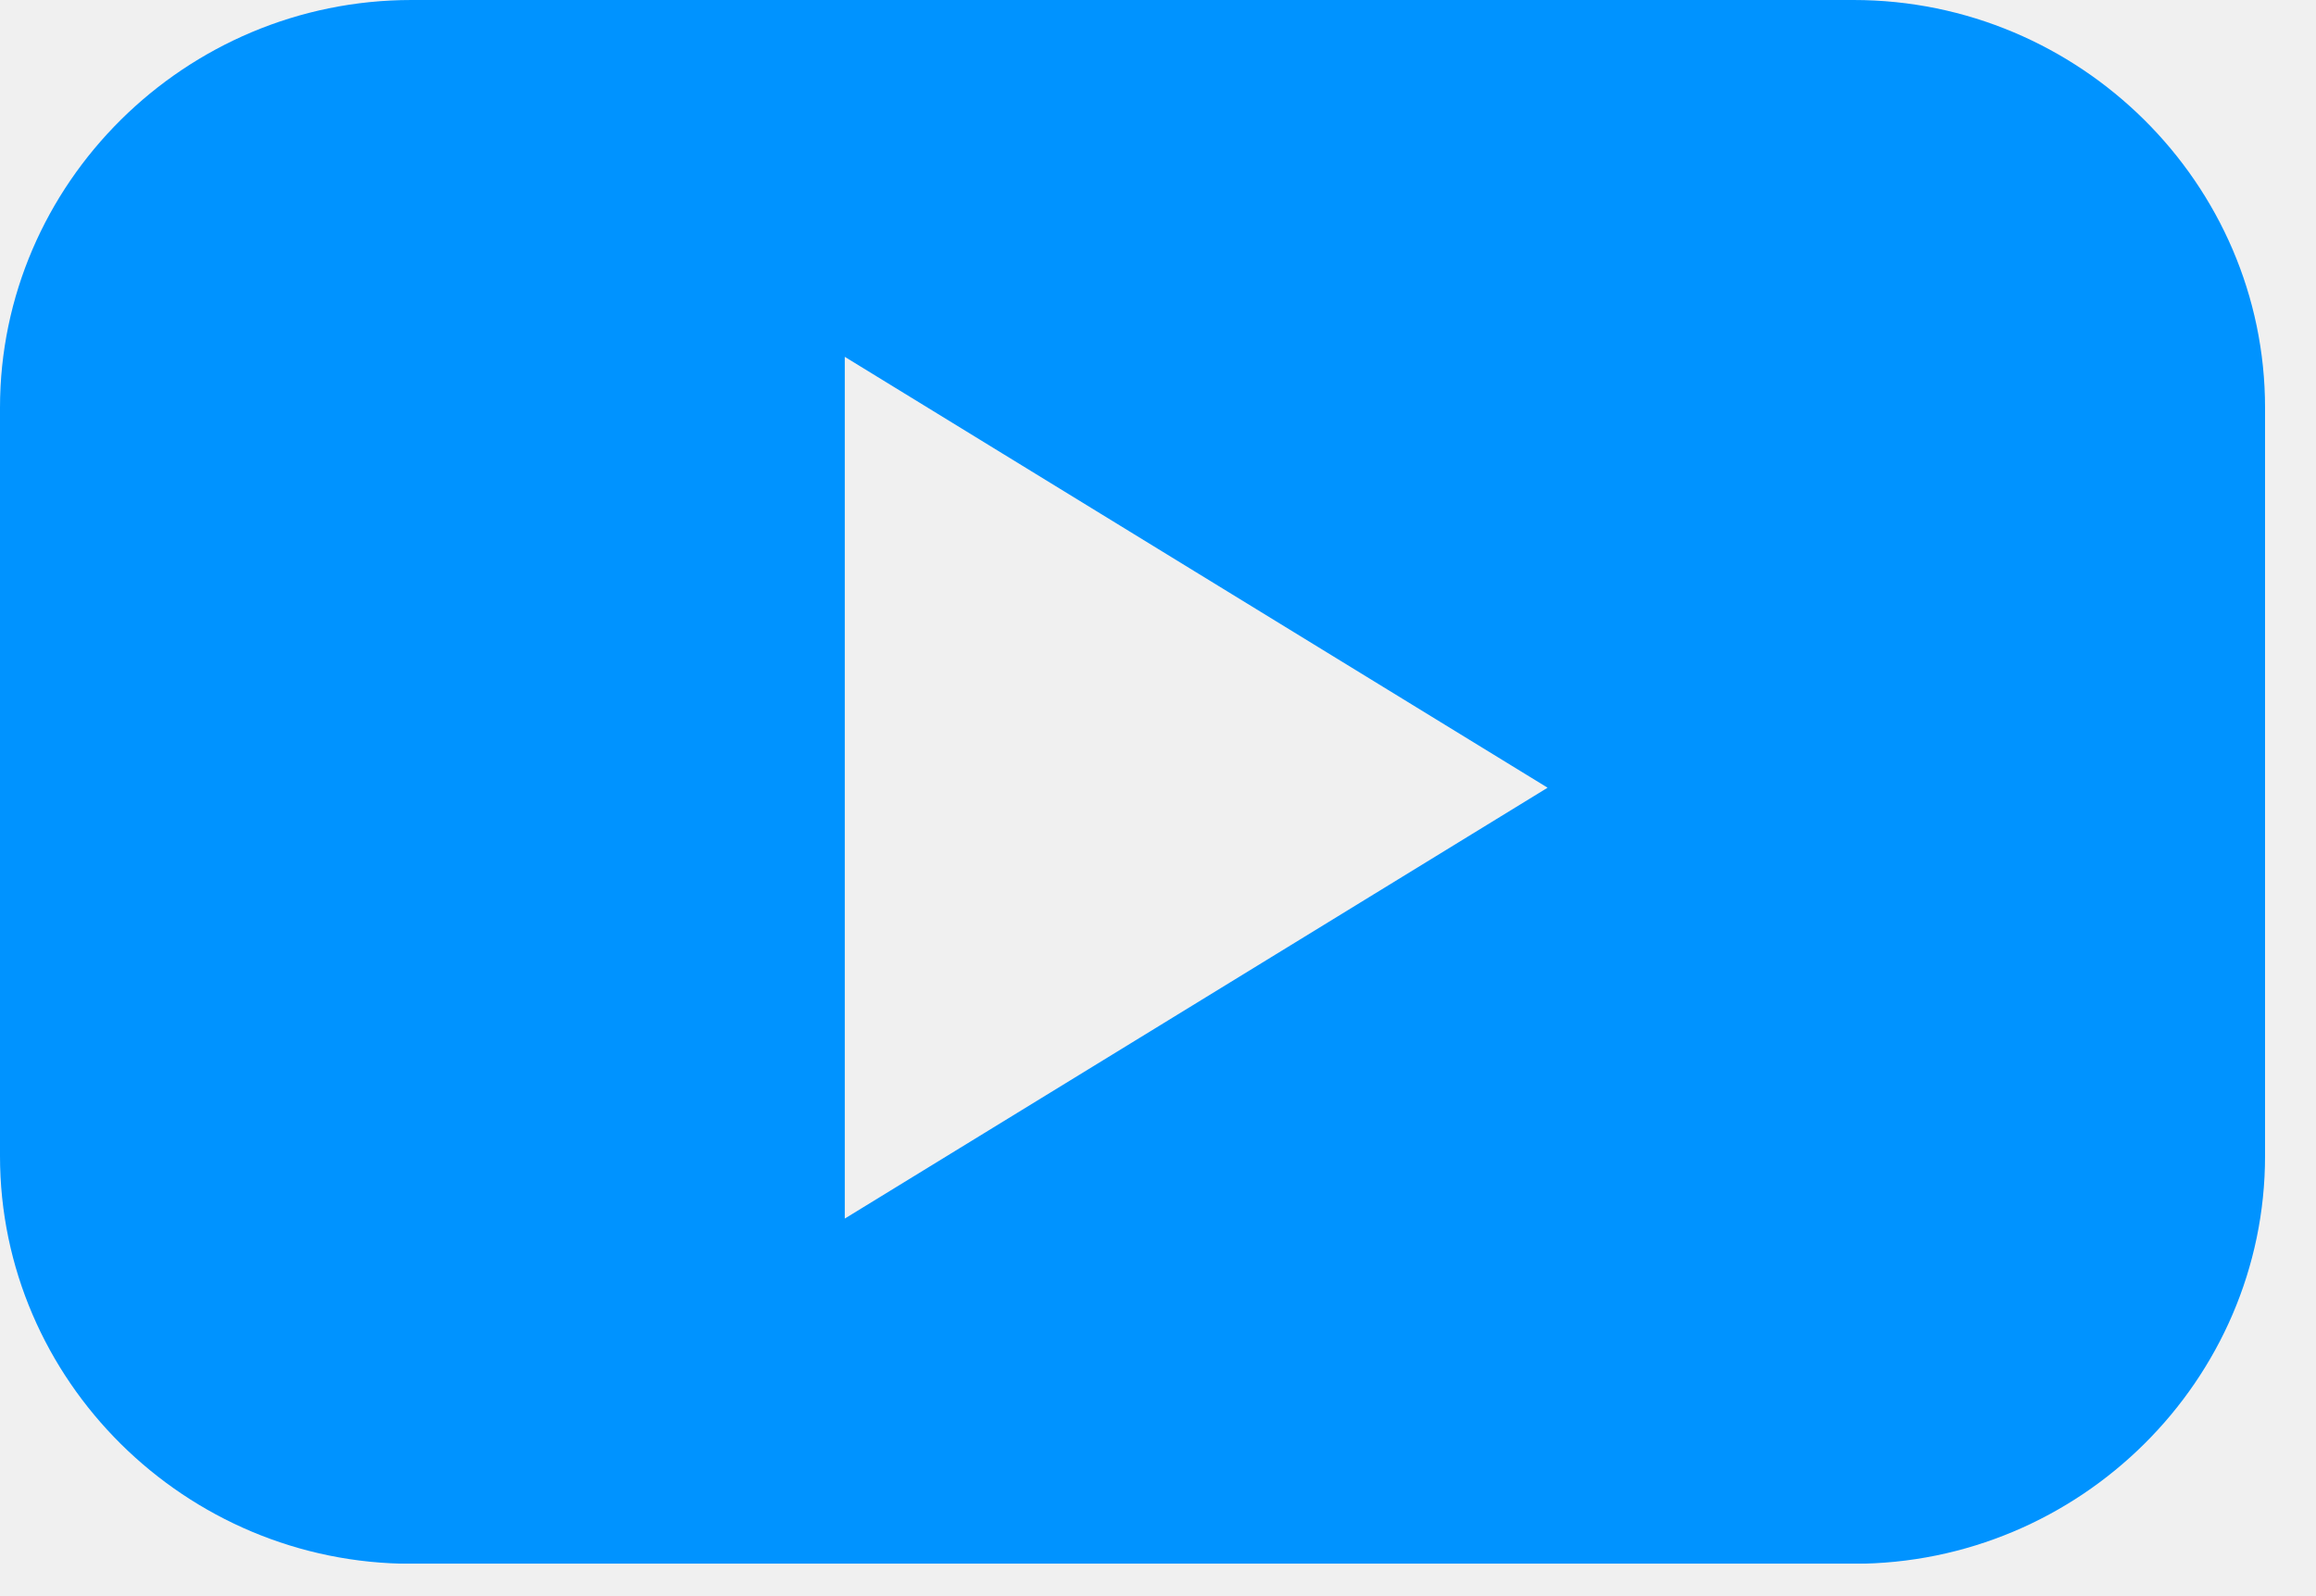
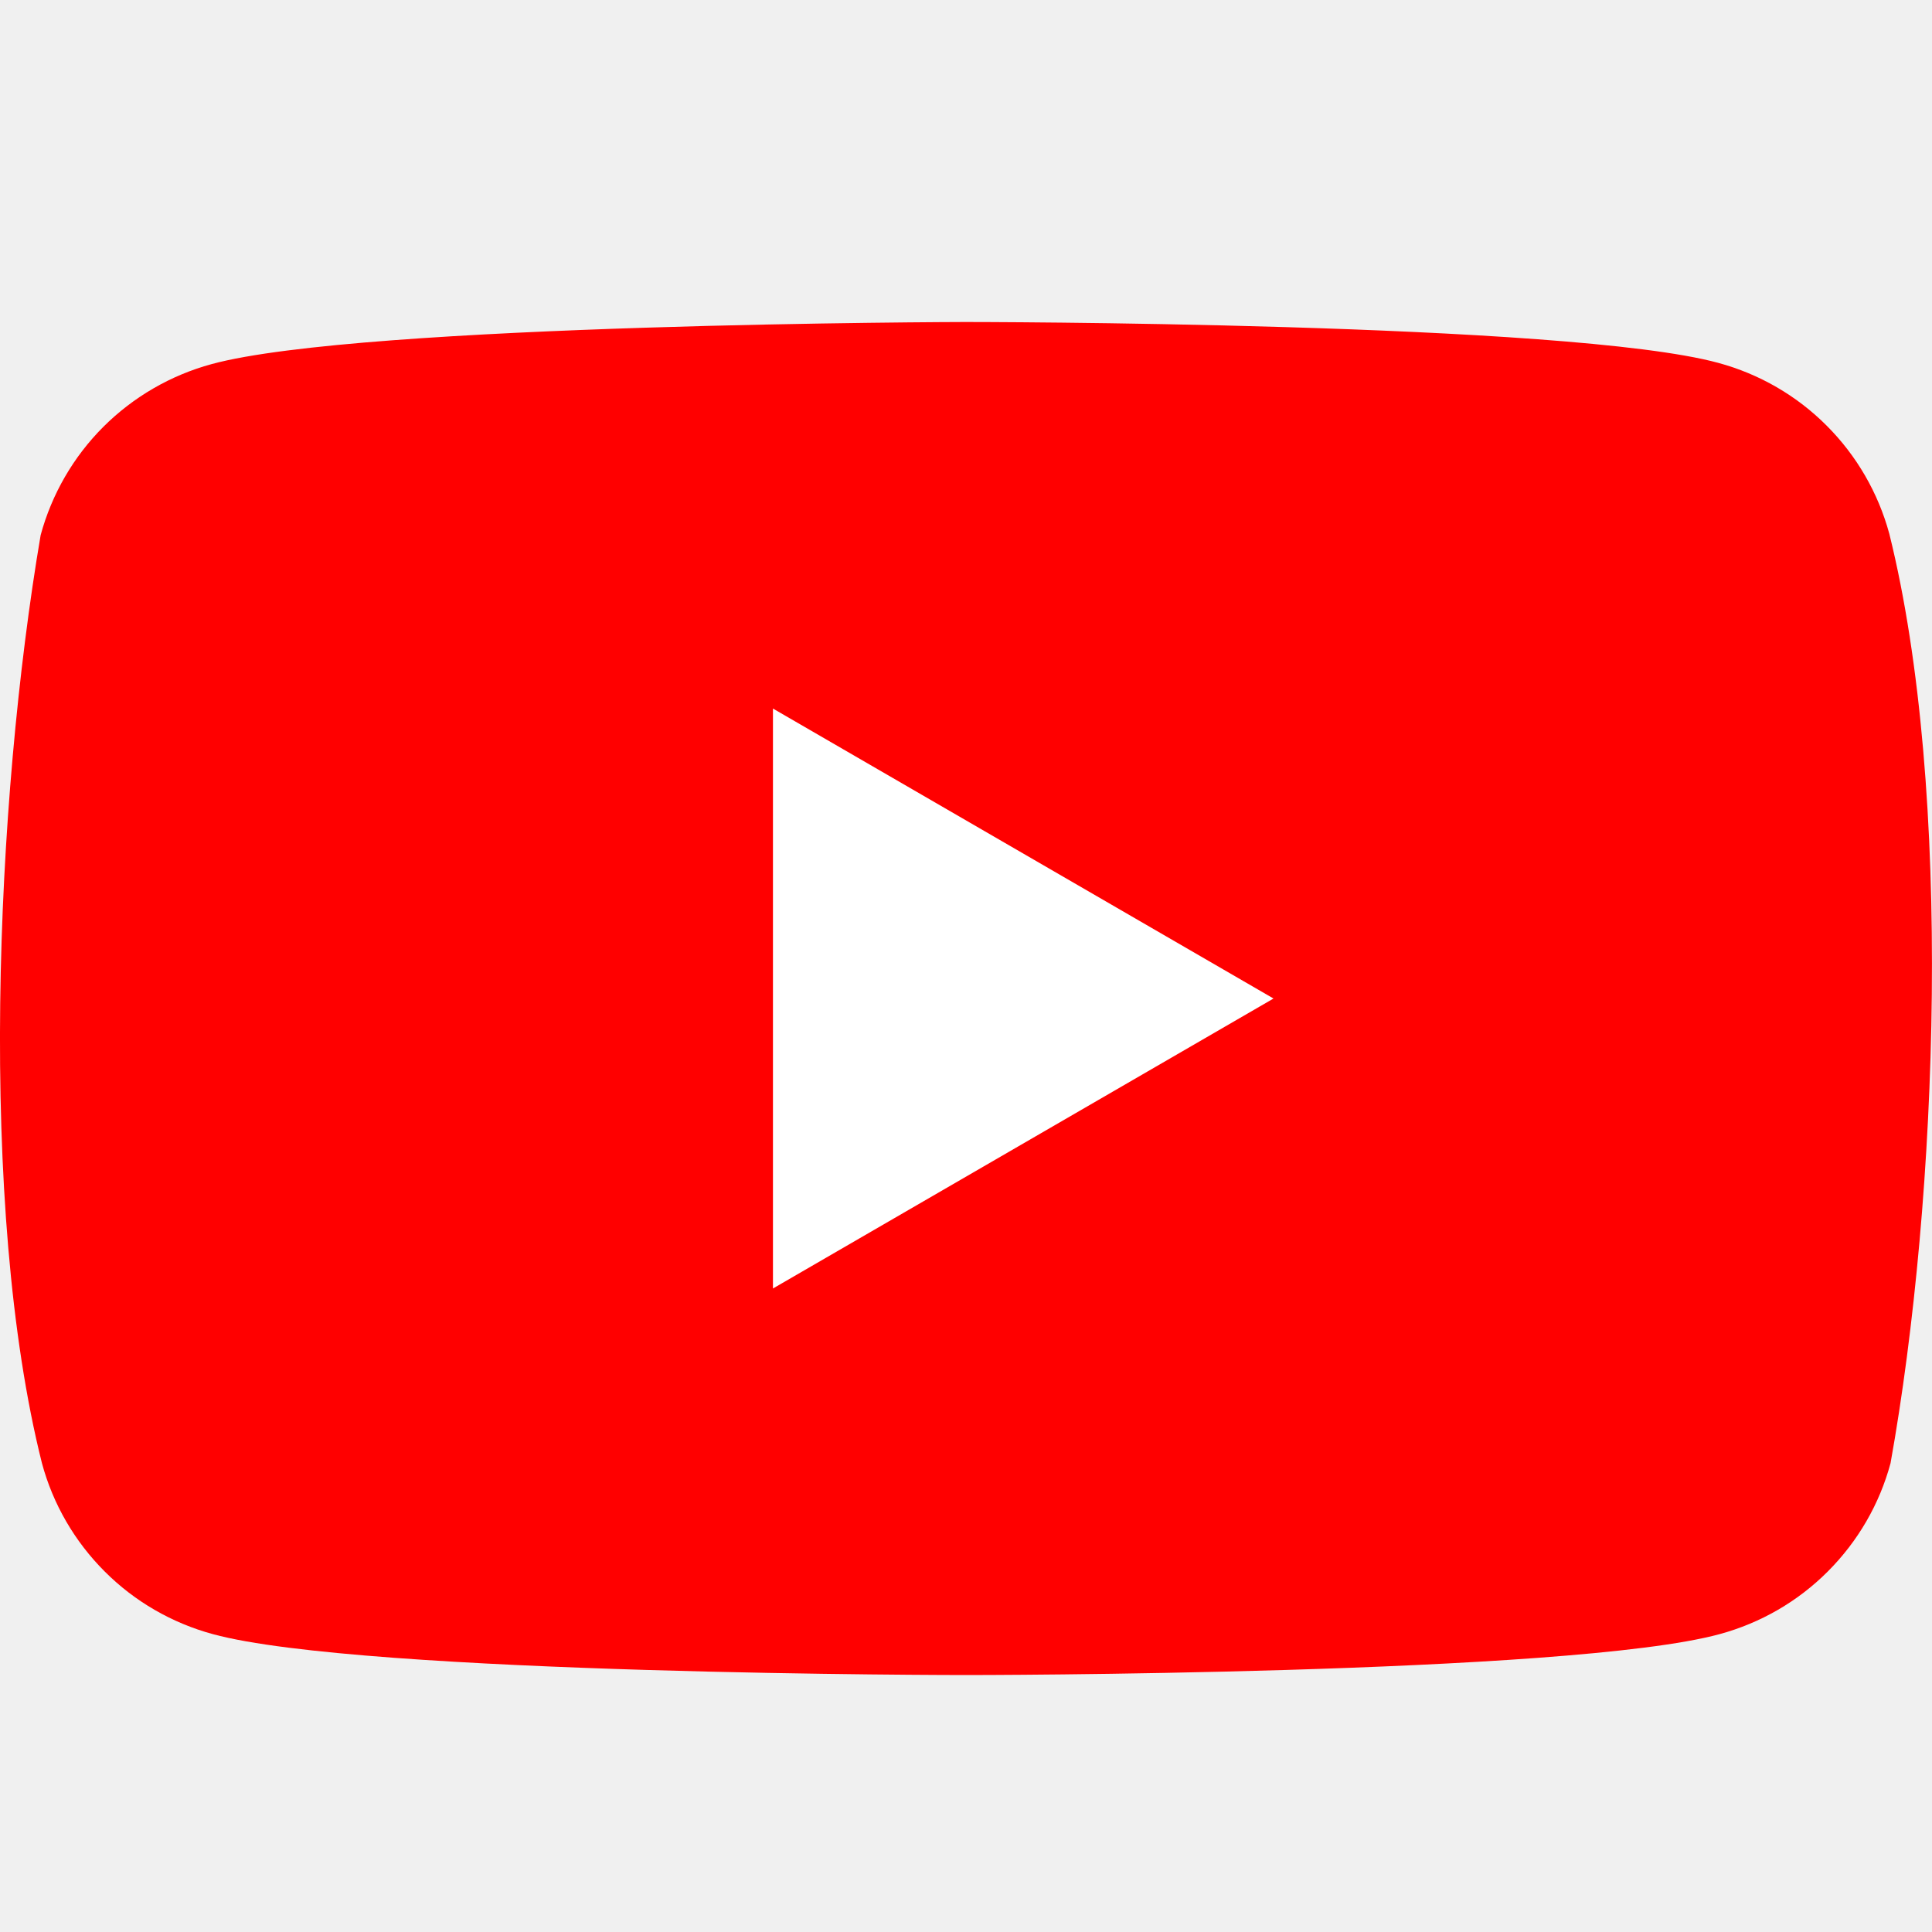
- <svg xmlns="http://www.w3.org/2000/svg" width="45" height="31" viewBox="0 0 45 31" fill="none">
-   <mask id="mask0_47_12" style="mask-type:luminance" maskUnits="userSpaceOnUse" x="0" y="0" width="45" height="31">
-     <path fill-rule="evenodd" clip-rule="evenodd" d="M0 0H44.01V30.388H0V0Z" fill="white" />
-   </mask>
-   <g mask="url(#mask0_47_12)">
-     <path fill-rule="evenodd" clip-rule="evenodd" d="M23.242 19.494L16.414 23.68V15.307V6.934L23.242 11.121L30.07 15.307L23.242 19.494ZM36.016 0H7.995C3.598 0 0 3.566 0 7.923V22.464C0 26.822 3.598 30.388 7.995 30.388H36.016C40.413 30.388 44.01 26.822 44.01 22.464V7.923C44.01 3.566 40.413 0 36.016 0V0Z" fill="#0093FF" />
-   </g>
+ <svg xmlns="http://www.w3.org/2000/svg" width="24" height="24" viewBox="0 0 24 24" fill="none">
+   <path d="M23.47 6.632C23.332 6.123 23.064 5.66 22.691 5.287C22.319 4.914 21.855 4.646 21.346 4.508C19.483 4 11.988 4 11.988 4C11.988 4 4.492 4.015 2.629 4.523C2.121 4.661 1.657 4.93 1.284 5.302C0.911 5.675 0.643 6.139 0.505 6.647C-0.058 9.957 -0.277 14.999 0.521 18.176C0.658 18.685 0.927 19.148 1.3 19.521C1.672 19.894 2.136 20.162 2.645 20.3C4.507 20.808 12.003 20.808 12.003 20.808C12.003 20.808 19.499 20.808 21.361 20.3C21.87 20.162 22.334 19.894 22.706 19.521C23.079 19.148 23.348 18.685 23.485 18.176C24.079 14.862 24.263 9.823 23.47 6.632Z" fill="#FF0000" />
+   <path d="M9.602 16.006L15.82 12.404L9.602 8.802V16.006Z" fill="white" />
</svg>
